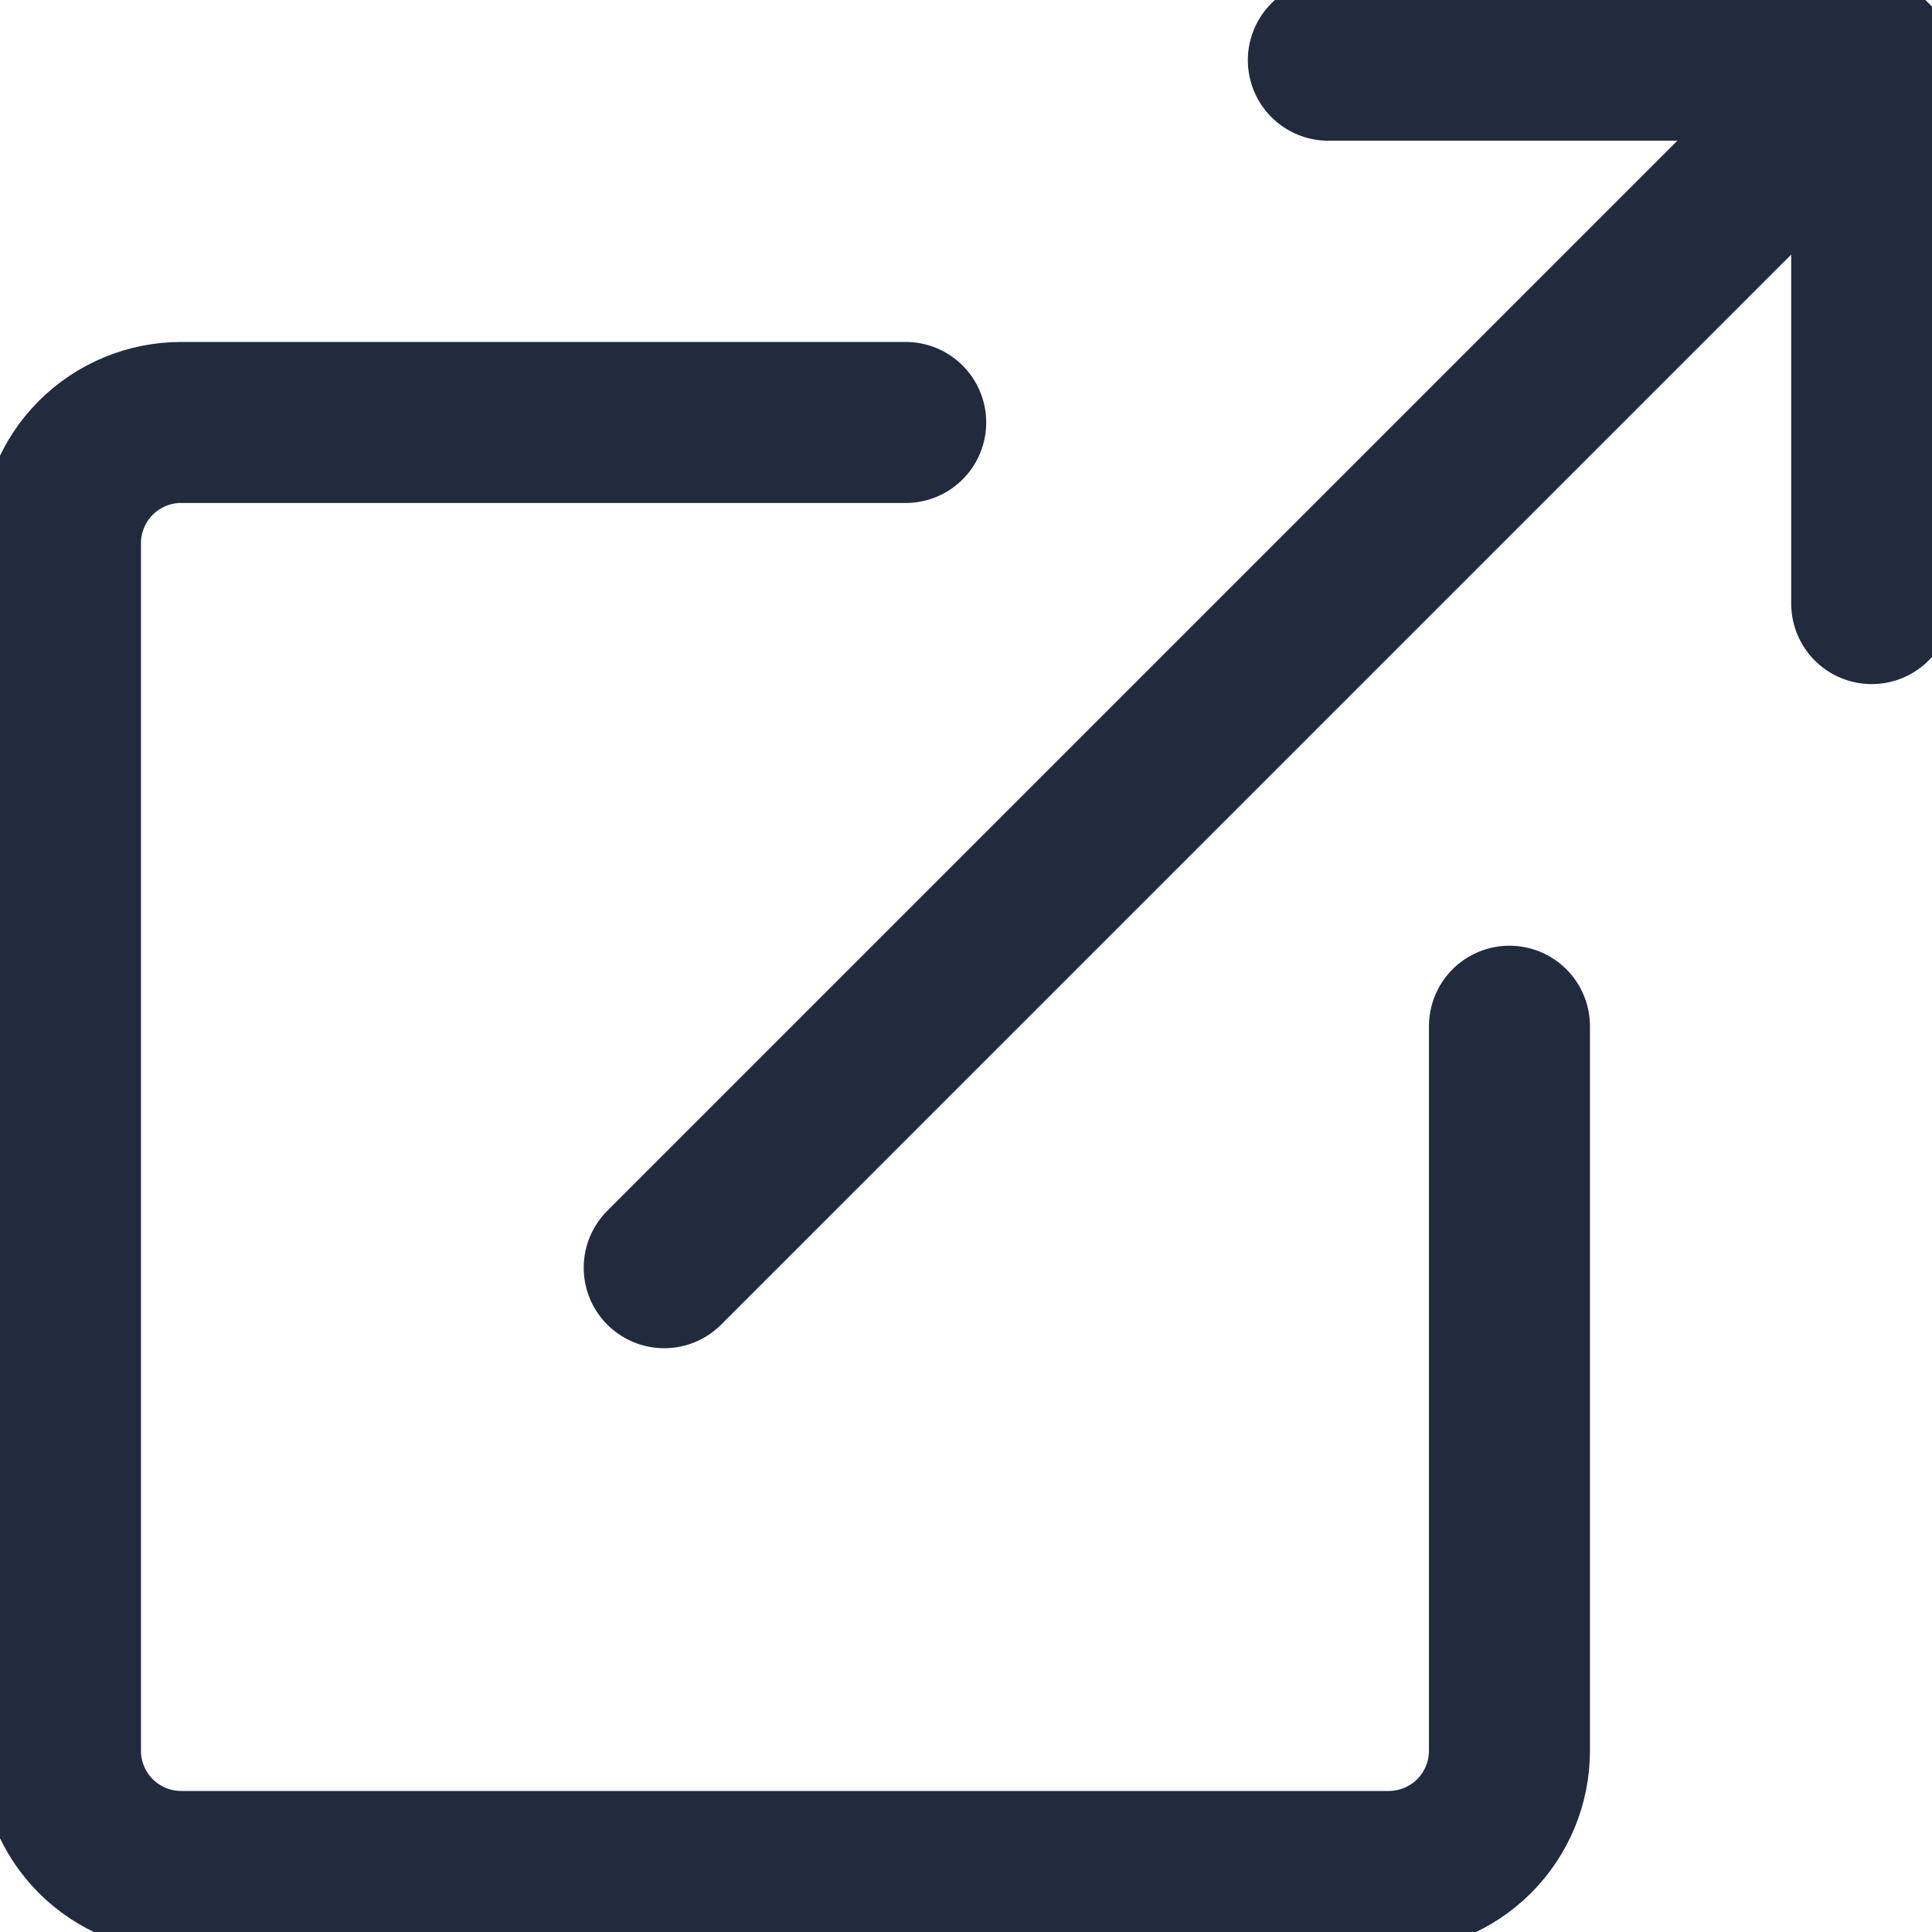
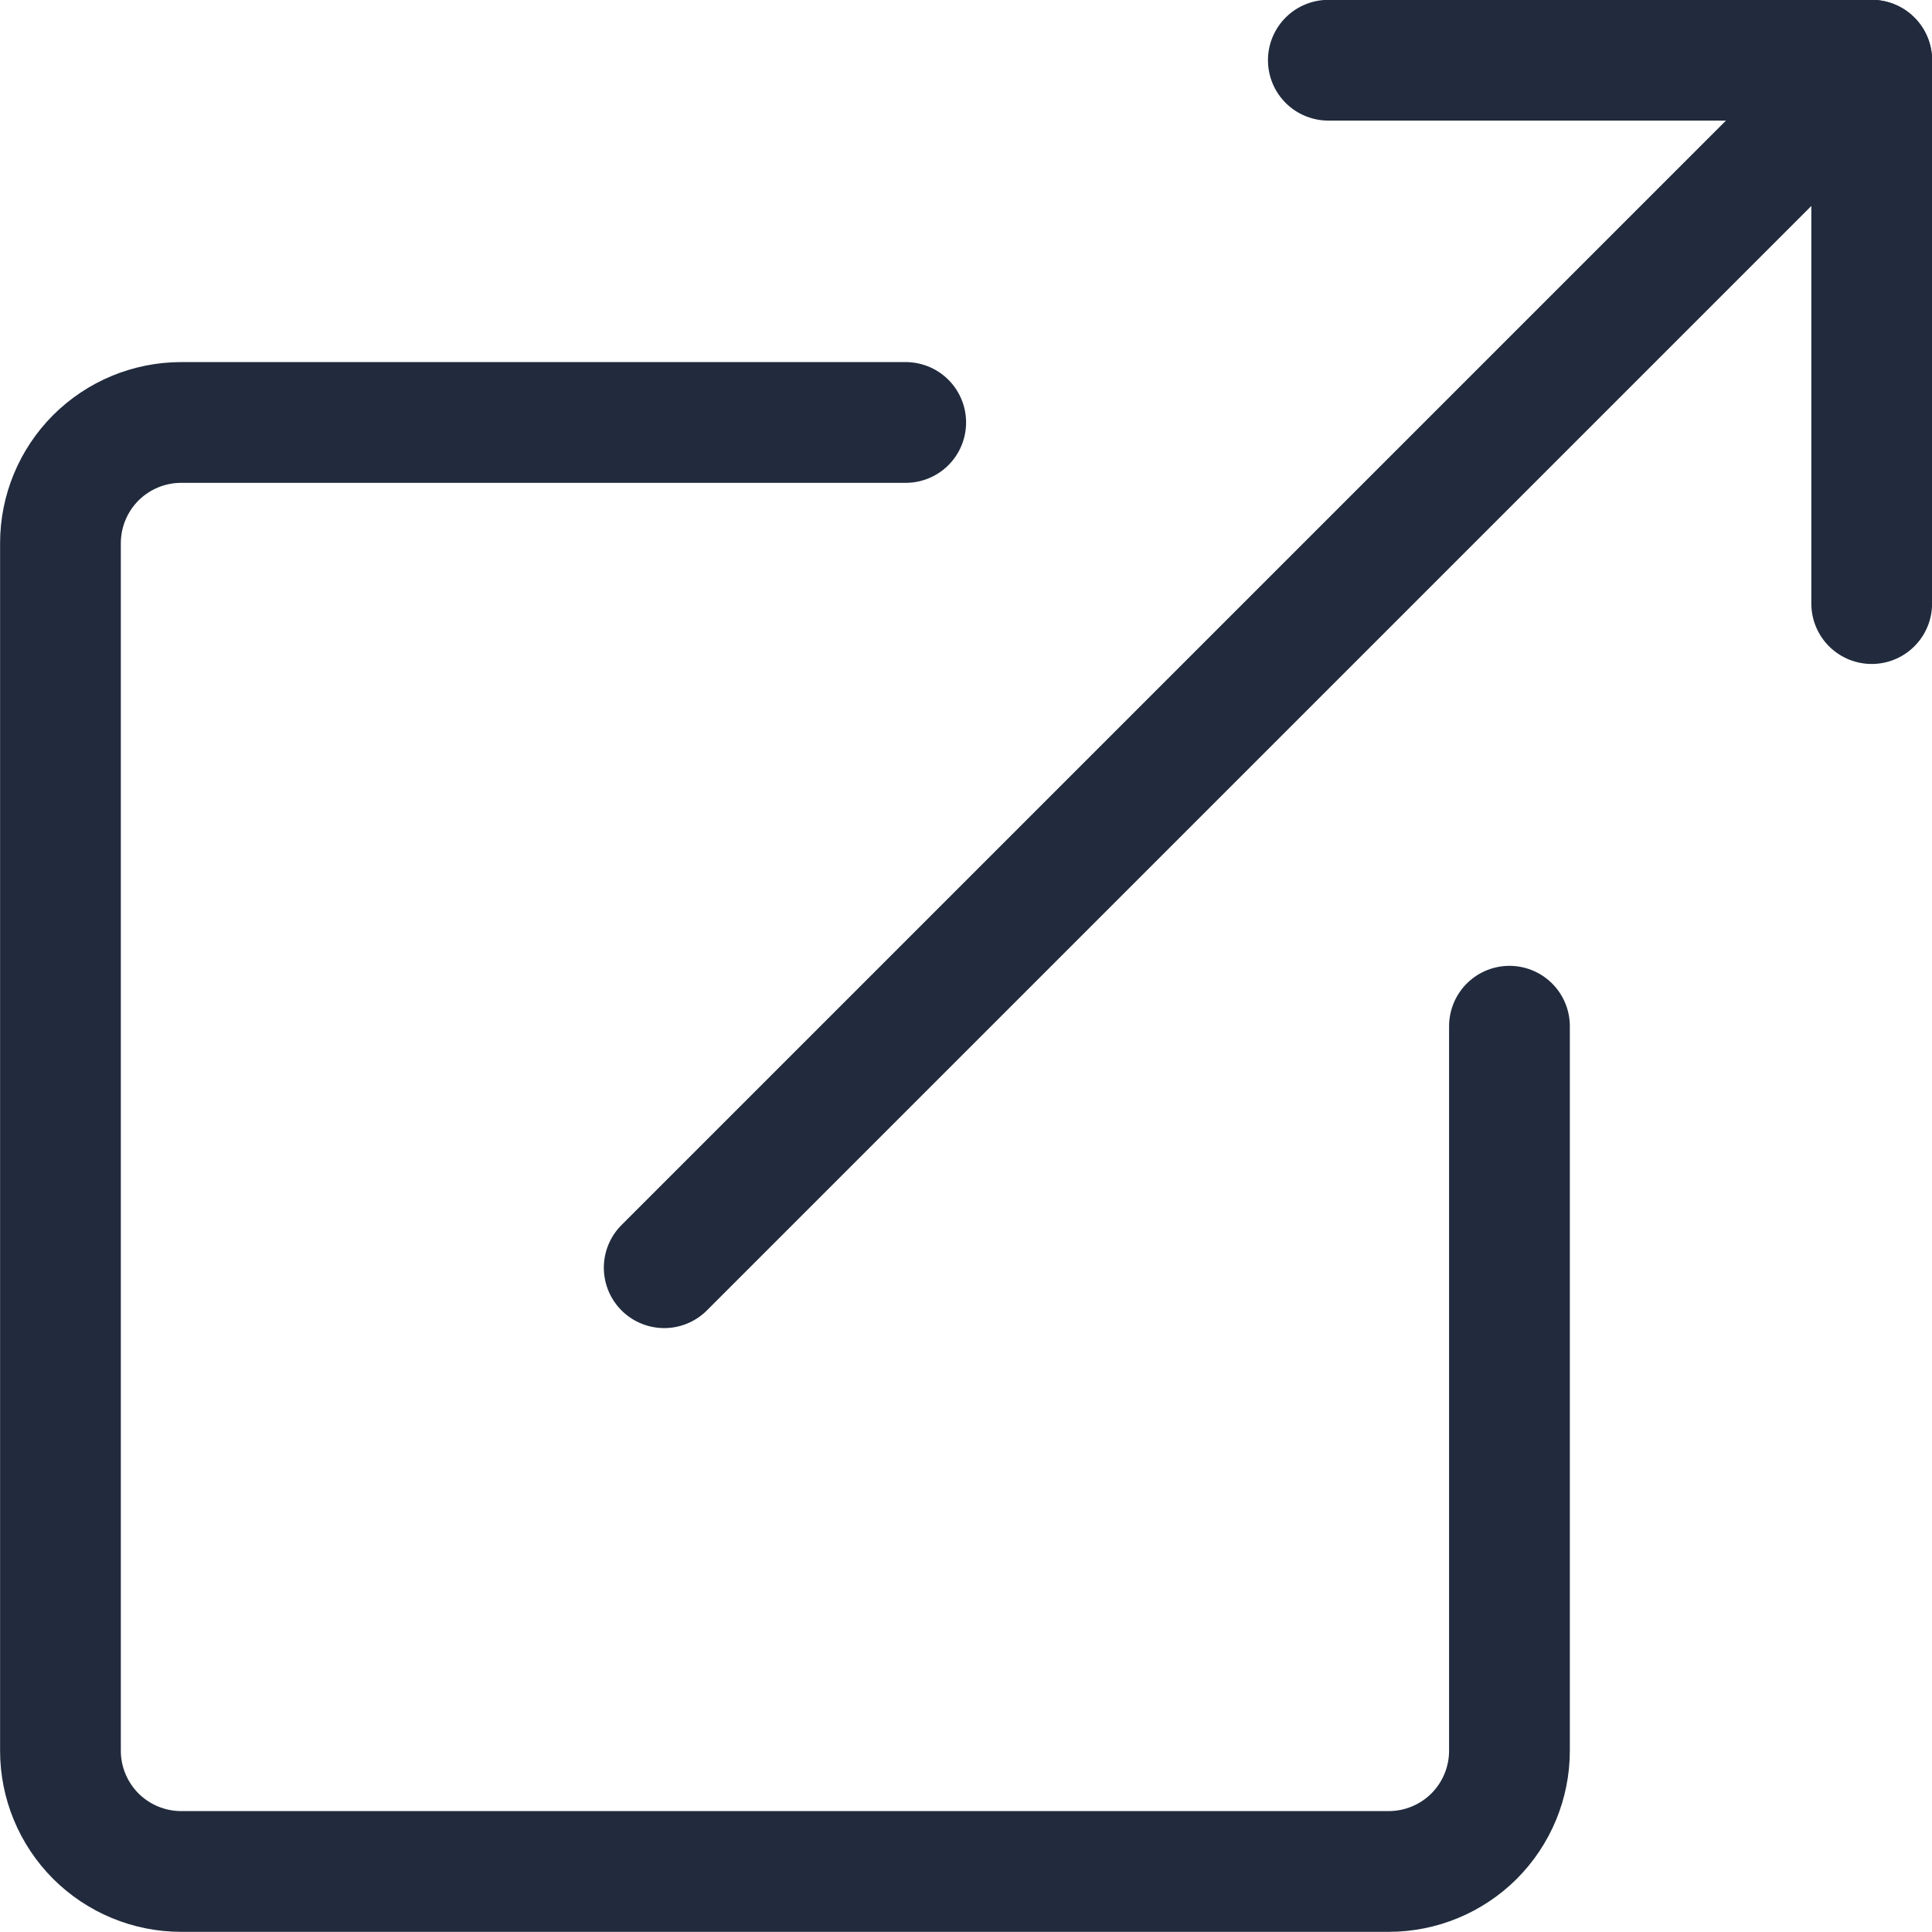
<svg xmlns="http://www.w3.org/2000/svg" width="24" height="24" viewBox="0 0 24 24" fill="none">
-   <path d="M23.251 7.498V0.748H16.501" stroke="#212B3D" stroke-width="2" stroke-linecap="round" stroke-linejoin="round" />
-   <path d="M23.251 0.748L8.251 15.748" stroke="#212B3D" stroke-width="2" stroke-linecap="round" stroke-linejoin="round" />
-   <path d="M11.251 5.248H2.251C1.853 5.248 1.472 5.406 1.19 5.687C0.909 5.969 0.751 6.35 0.751 6.748V21.748C0.751 22.146 0.909 22.527 1.19 22.809C1.472 23.09 1.853 23.248 2.251 23.248H17.251C17.649 23.248 18.03 23.09 18.312 22.809C18.593 22.527 18.751 22.146 18.751 21.748V12.748" stroke="#212B3D" stroke-width="2" stroke-linecap="round" stroke-linejoin="round" />
+   <path d="M23.251 7.498V0.748H16.501" stroke="#212B3D" stroke-width="1.5" stroke-linecap="round" stroke-linejoin="round" />
+   <path d="M23.251 0.748L8.251 15.748" stroke="#212B3D" stroke-width="1.5" stroke-linecap="round" stroke-linejoin="round" />
+   <path d="M11.251 5.248H2.251C1.853 5.248 1.472 5.406 1.19 5.687C0.909 5.969 0.751 6.35 0.751 6.748V21.748C0.751 22.146 0.909 22.527 1.19 22.809C1.472 23.09 1.853 23.248 2.251 23.248H17.251C17.649 23.248 18.03 23.09 18.312 22.809C18.593 22.527 18.751 22.146 18.751 21.748V12.748" stroke="#212B3D" stroke-width="1.5" stroke-linecap="round" stroke-linejoin="round" />
</svg>
